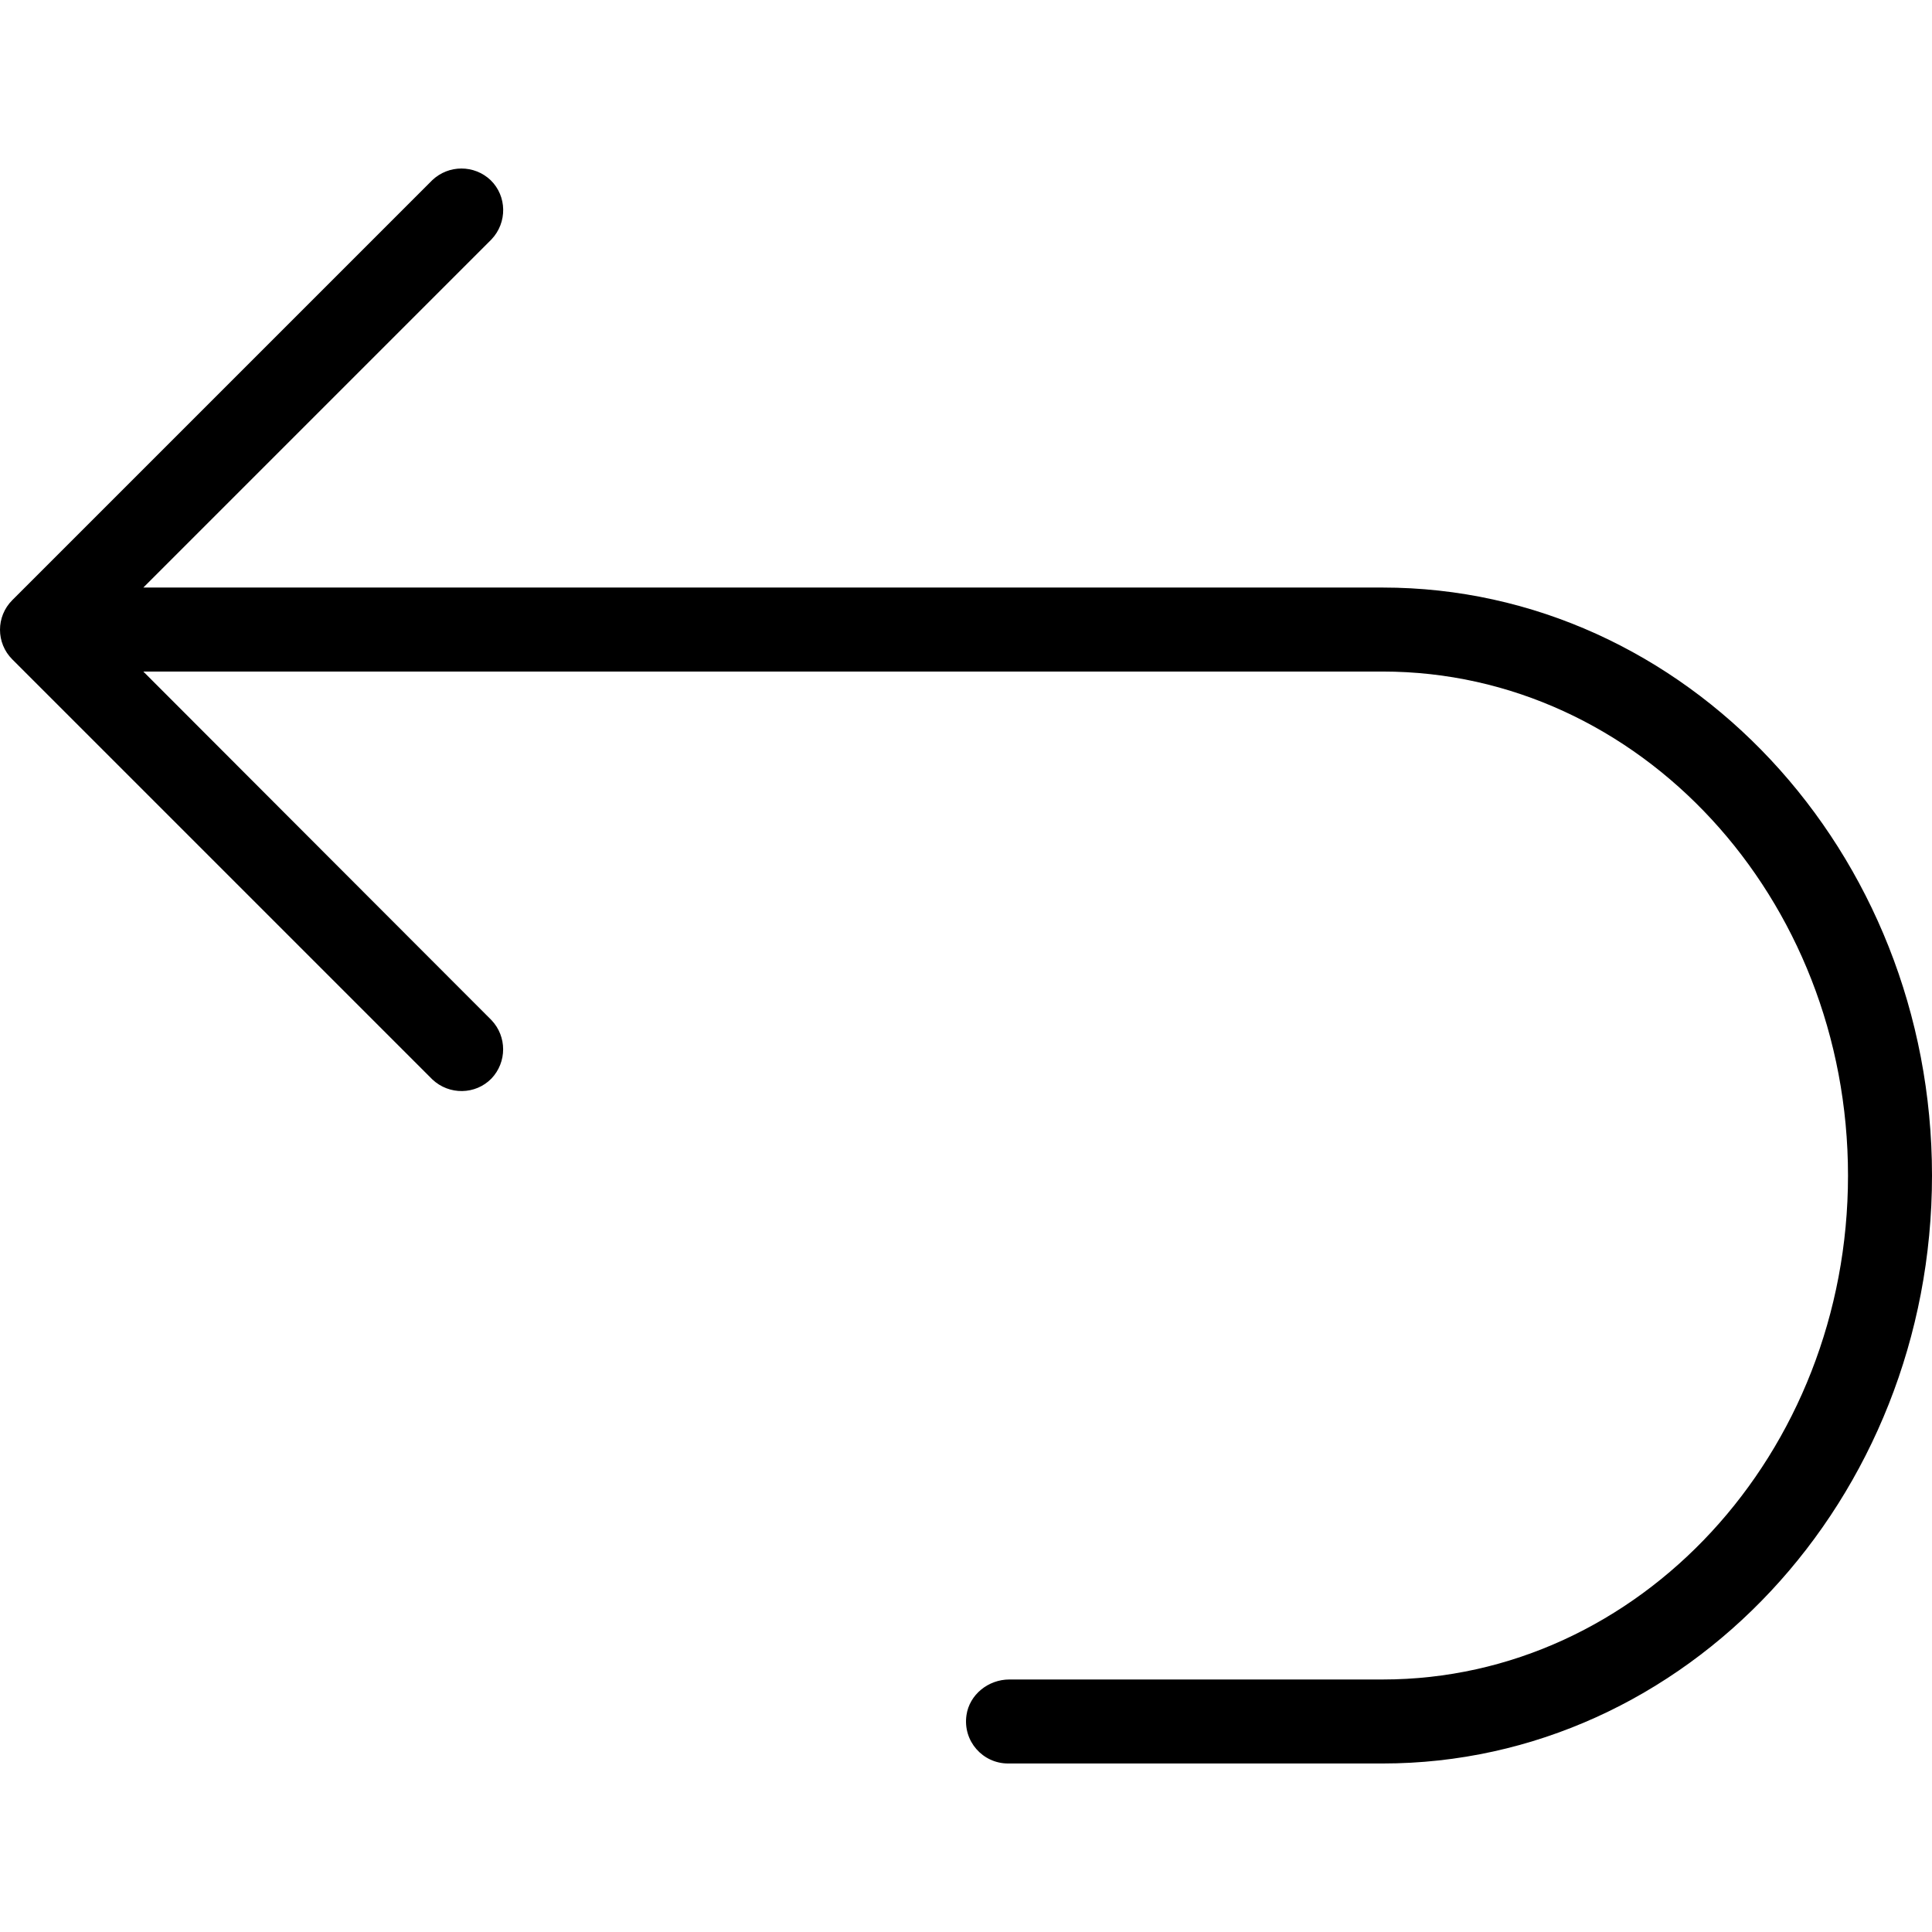
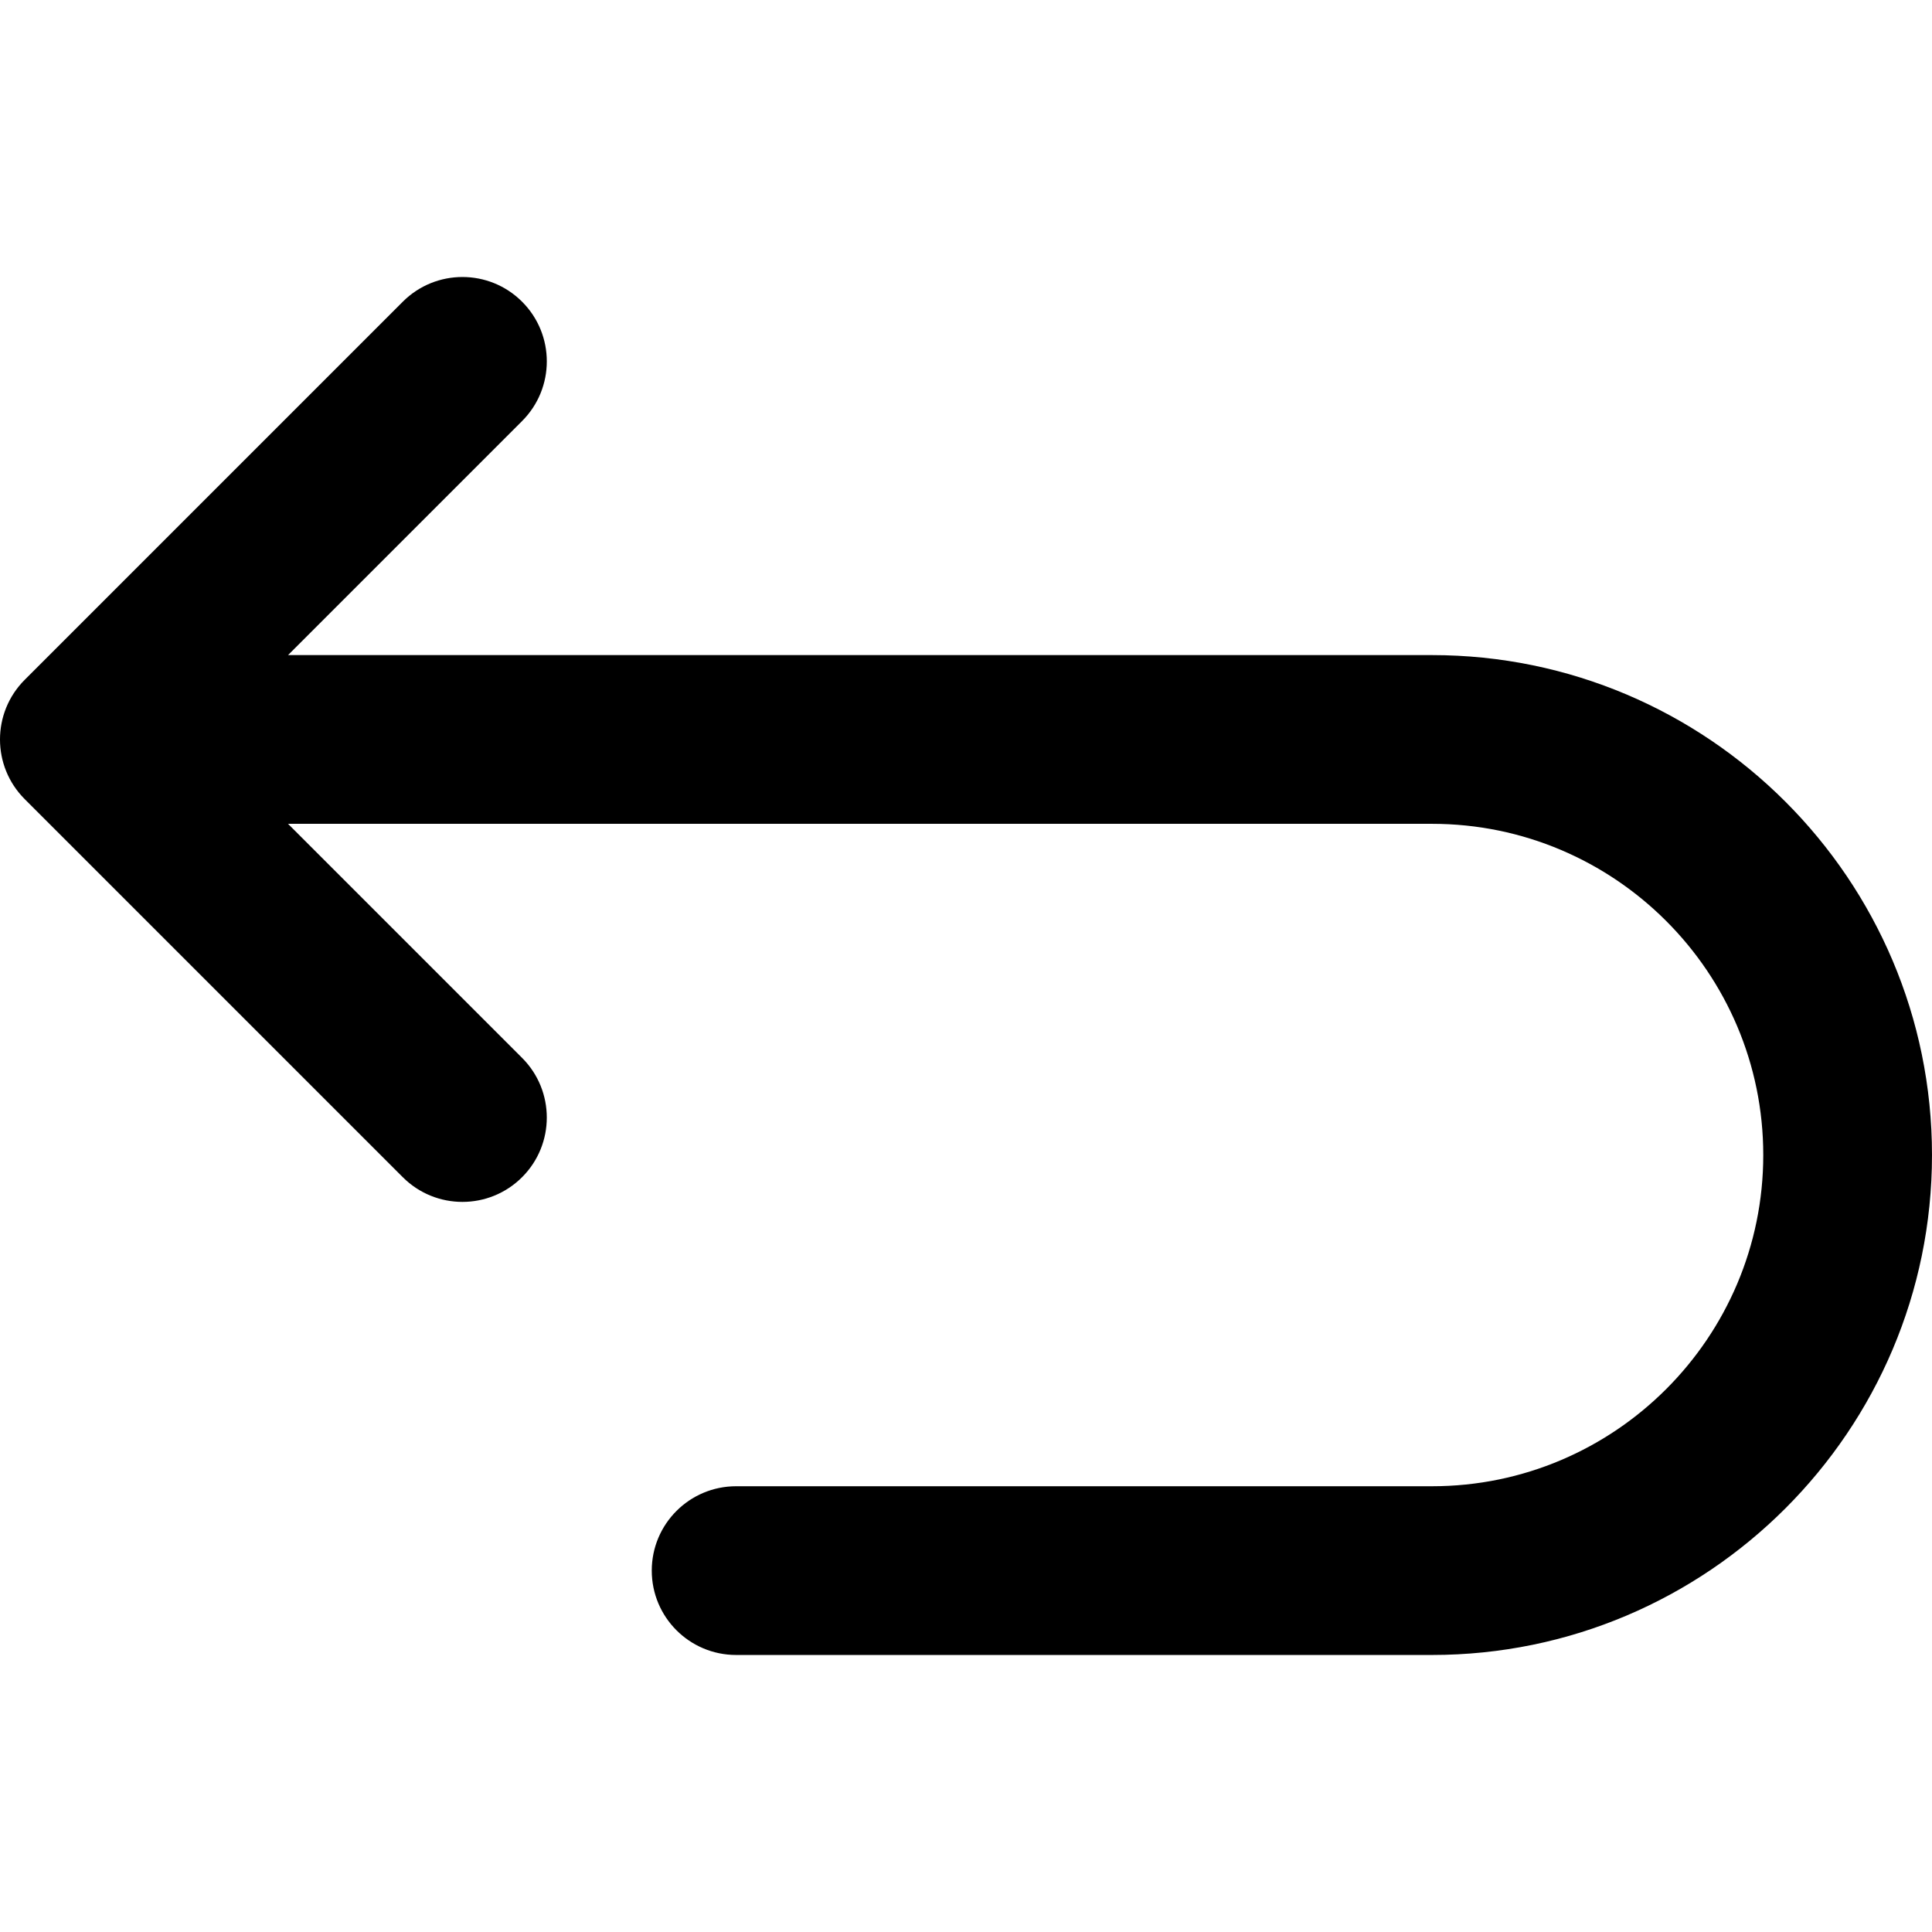
- <svg xmlns="http://www.w3.org/2000/svg" version="1.1" id="Layer_1" x="0px" y="0px" viewBox="0 0 490.693 490.693" style="enable-background:new 0 0 490.693 490.693;" xml:space="preserve">
-   <g>
-     <g>
-       <path d="M351.173,149.227H36.4L124.827,60.8c4.053-4.267,3.947-10.987-0.213-15.04c-4.16-3.947-10.667-3.947-14.827,0    L3.12,152.427c-4.16,4.16-4.16,10.88,0,15.04l106.667,106.667c4.267,4.053,10.987,3.947,15.04-0.213    c3.947-4.16,3.947-10.667,0-14.827L36.4,170.56h314.773c65.173,0,118.187,57.387,118.187,128s-53.013,128-118.187,128h-94.827    c-5.333,0-10.133,3.84-10.88,9.067c-0.96,6.613,4.16,12.267,10.56,12.267h95.147c76.907,0,139.52-66.987,139.52-149.333    S428.08,149.227,351.173,149.227z" />
-     </g>
-   </g>
-   <g />
-   <g />
-   <g />
-   <g />
-   <g />
-   <g />
-   <g />
-   <g />
-   <g />
-   <g />
-   <g />
-   <g />
-   <g />
-   <g />
-   <g />
+ <svg xmlns="http://www.w3.org/2000/svg" version="1.1" id="Capa_1" x="0px" y="0px" viewBox="0 0 206.108 206.108" style="enable-background:new 0 0 206.108 206.108;" xml:space="preserve">
+   <path d="M152.774,69.886H30.728l24.97-24.97c3.515-3.515,3.515-9.213,0-12.728c-3.516-3.516-9.213-3.515-12.729,0L2.636,72.523  c-3.515,3.515-3.515,9.213,0,12.728l40.333,40.333c1.758,1.758,4.061,2.636,6.364,2.636c2.303,0,4.606-0.879,6.364-2.636  c3.515-3.515,3.515-9.213,0-12.728l-24.97-24.97h122.046c19.483,0,35.334,15.851,35.334,35.334s-15.851,35.334-35.334,35.334H78.531  c-4.971,0-9,4.029-9,9s4.029,9,9,9h74.242c29.408,0,53.334-23.926,53.334-53.334S182.182,69.886,152.774,69.886z" />
</svg>
